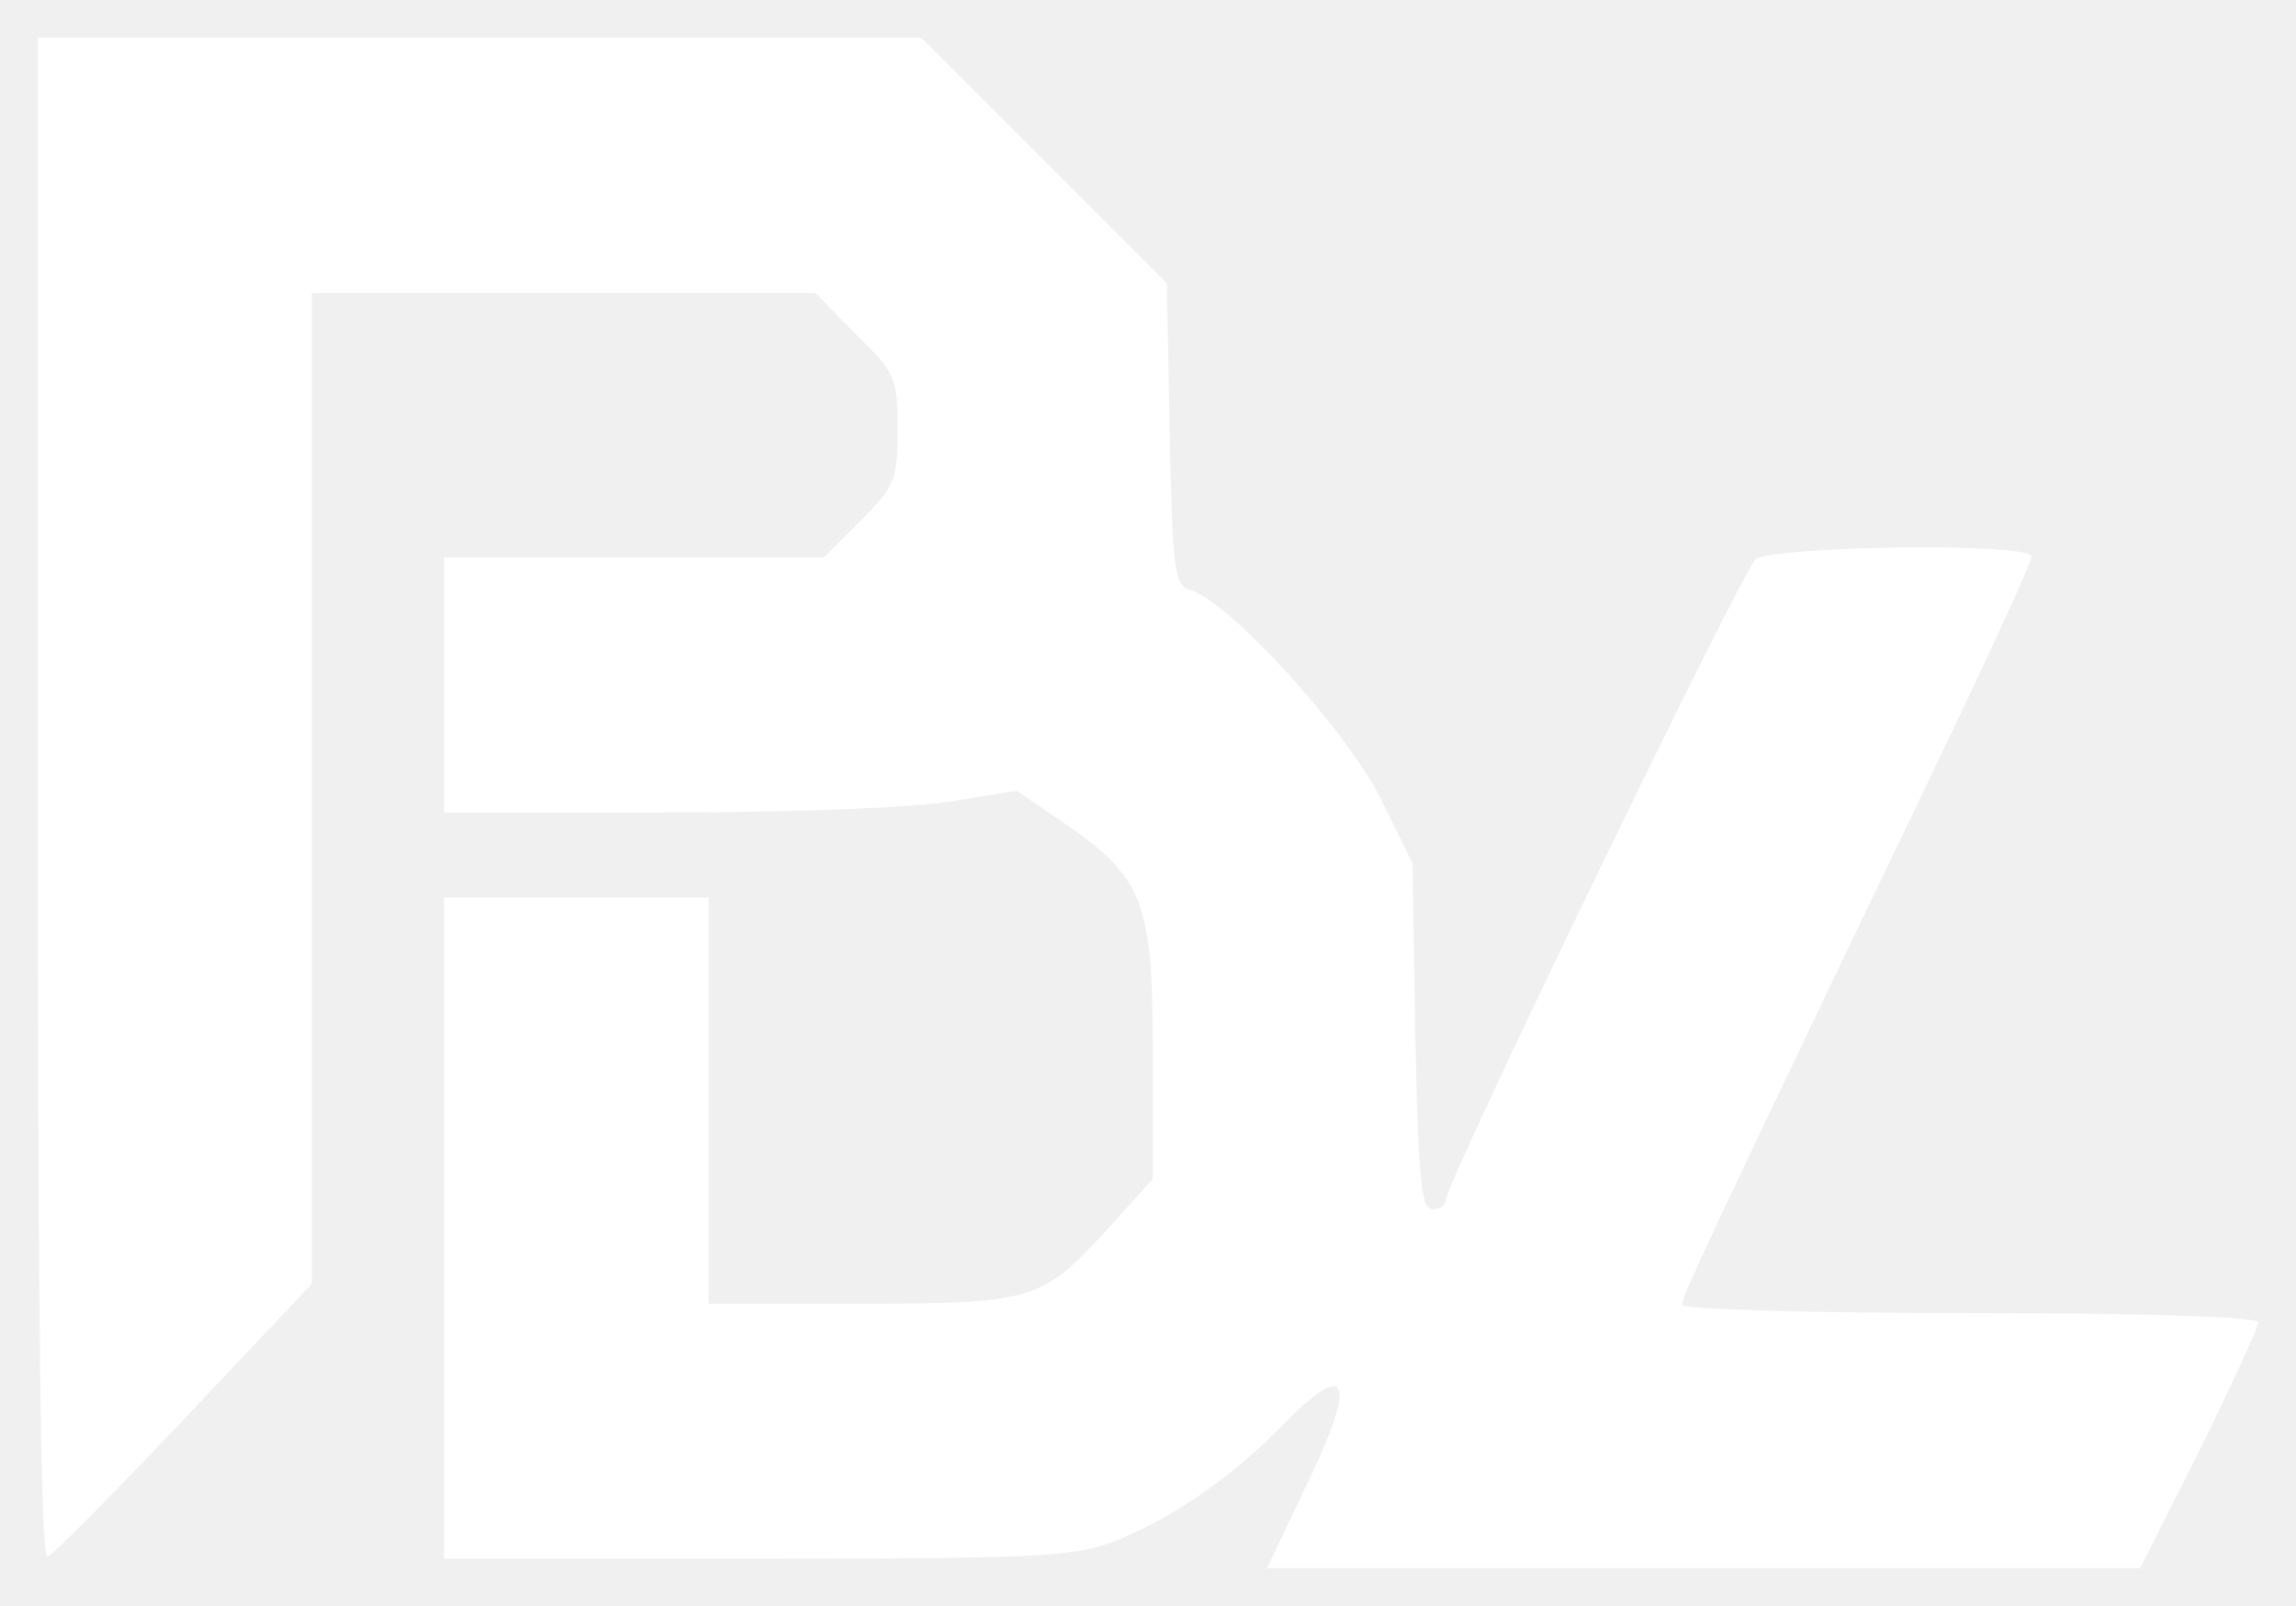
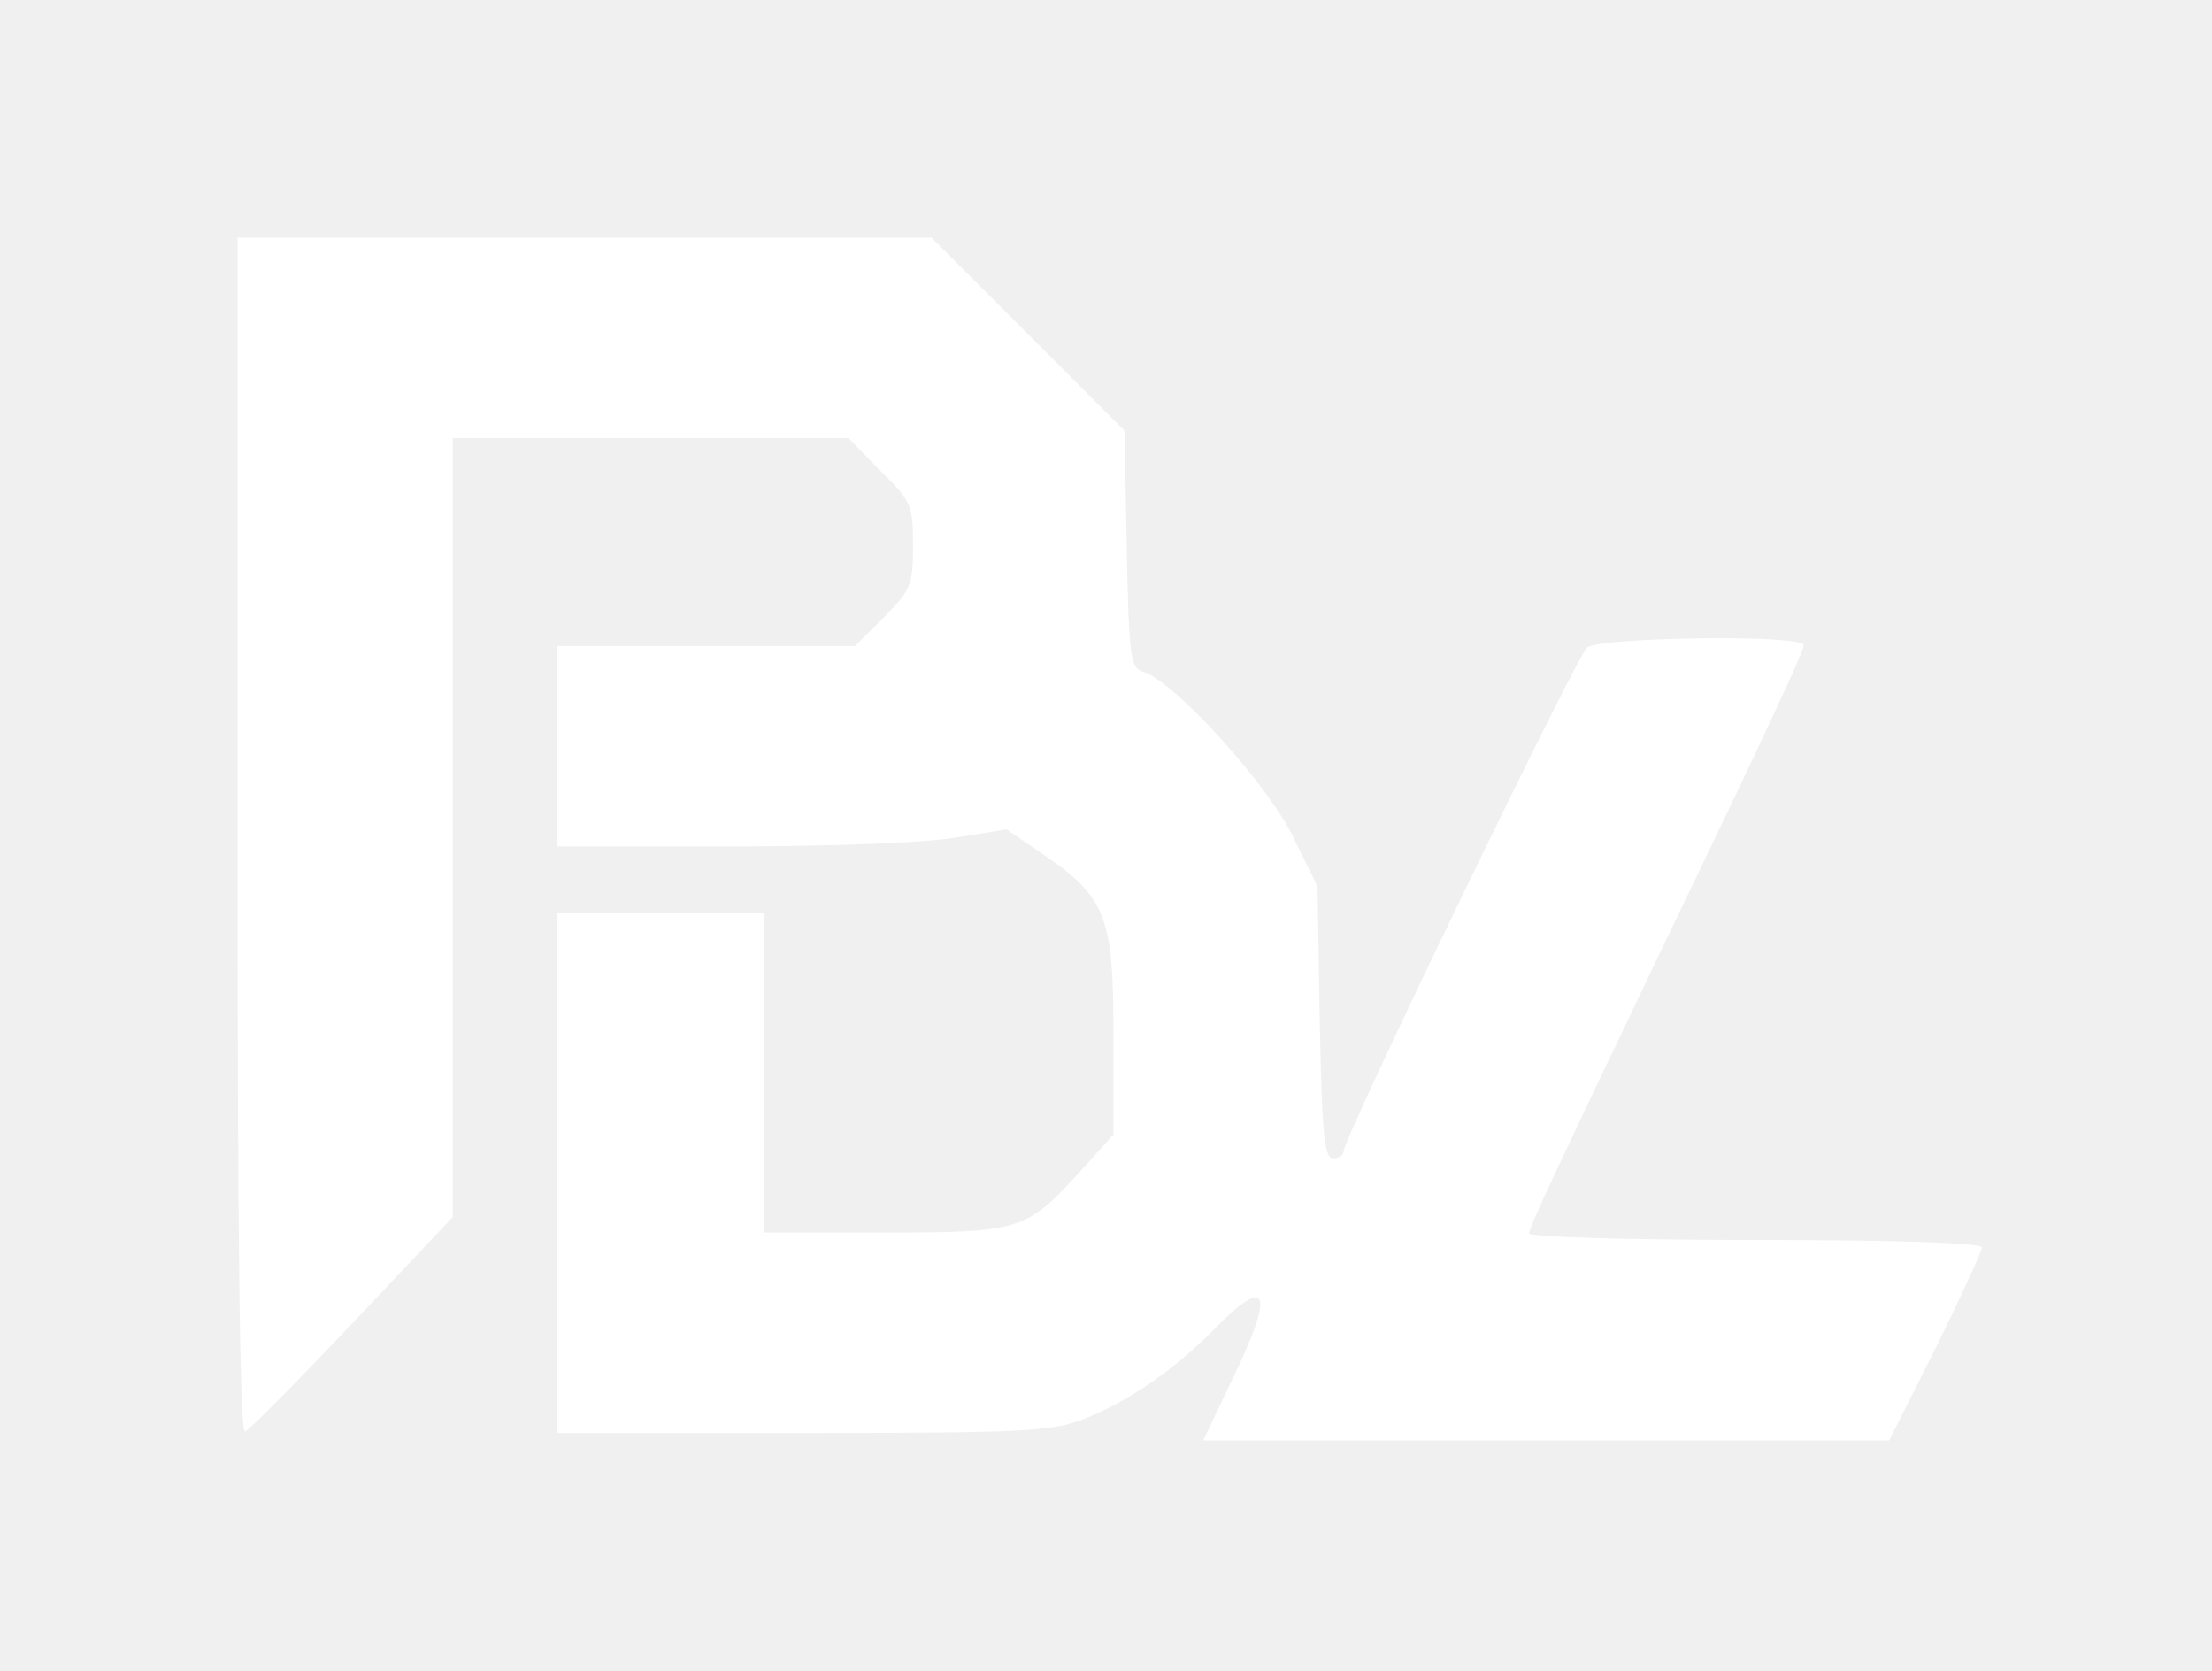
- <svg xmlns="http://www.w3.org/2000/svg" role="img" aria-labelledby="pdl-title" width="243pt" height="170pt" viewBox="0 0 243 170" preserveAspectRatio="xMidYMid meet">
+ <svg xmlns="http://www.w3.org/2000/svg" role="img" aria-labelledby="pdl-title" width="298" height="225" viewBox="-28 -28 298 225" preserveAspectRatio="xMidYMid meet">
  <g transform="translate(0,170) scale(0.1,-0.1)" fill="#FFFFFF" stroke="none">
    <path d="M40 854 c0 -522 3 -804 10 -802 5 1 70 67 145 146 l135 143 0 524 0 525 266 0 267 0 43 -44 c42 -41 44 -46 44 -101 0 -53 -3 -60 -39 -96 l-39 -39 -201 0 -201 0 0 -135 0 -135 235 0 c134 0 264 5 303 12 l68 11 47 -32 c87 -59 97 -85 97 -242 l0 -137 -46 -51 c-71 -78 -79 -81 -264 -81 l-160 0 0 215 0 215 -140 0 -140 0 0 -350 0 -350 330 0 c296 0 335 2 378 18 60 23 124 67 177 121 74 76 83 52 25 -67 l-39 -82 462 0 462 0 63 125 c34 69 62 130 62 135 0 6 -110 10 -305 10 -172 0 -305 4 -305 9 0 8 38 89 197 421 121 251 173 363 173 371 0 15 -274 11 -292 -3 -14 -12 -328 -660 -328 -679 0 -5 -6 -9 -14 -9 -12 0 -15 33 -18 183 l-3 183 -34 69 c-36 72 -158 206 -200 220 -18 5 -20 17 -23 165 l-3 160 -130 130 -130 130 -467 0 -468 0 0 -806z" />
  </g>
</svg>
